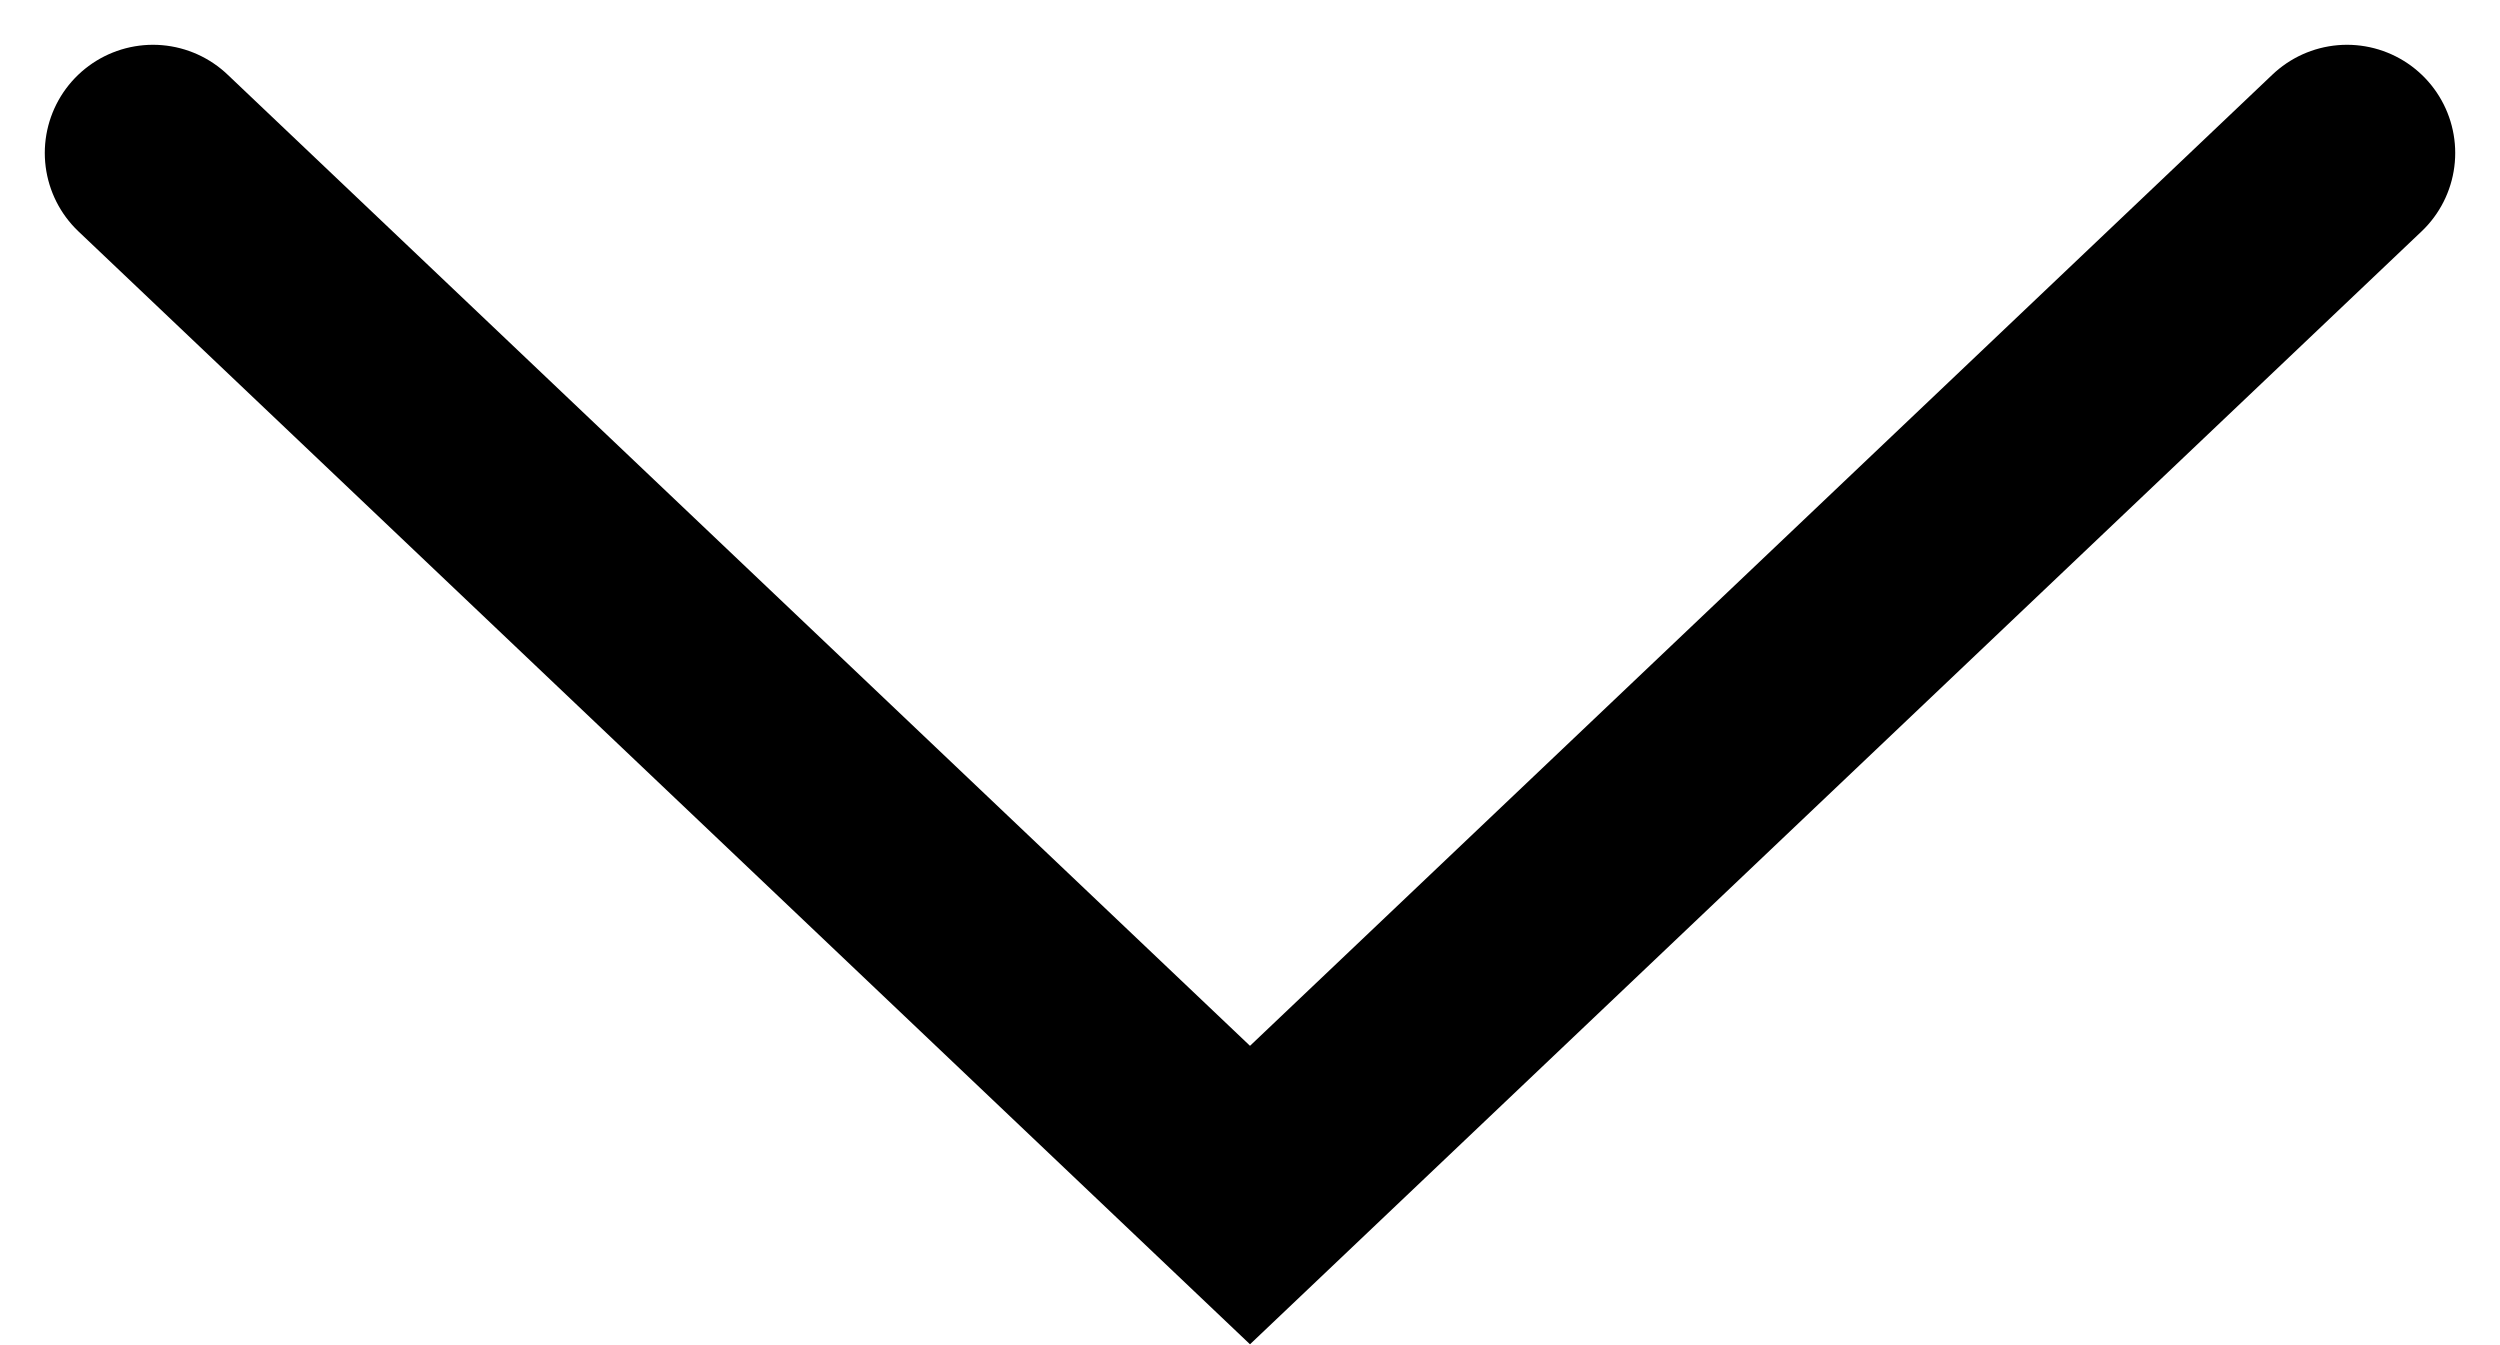
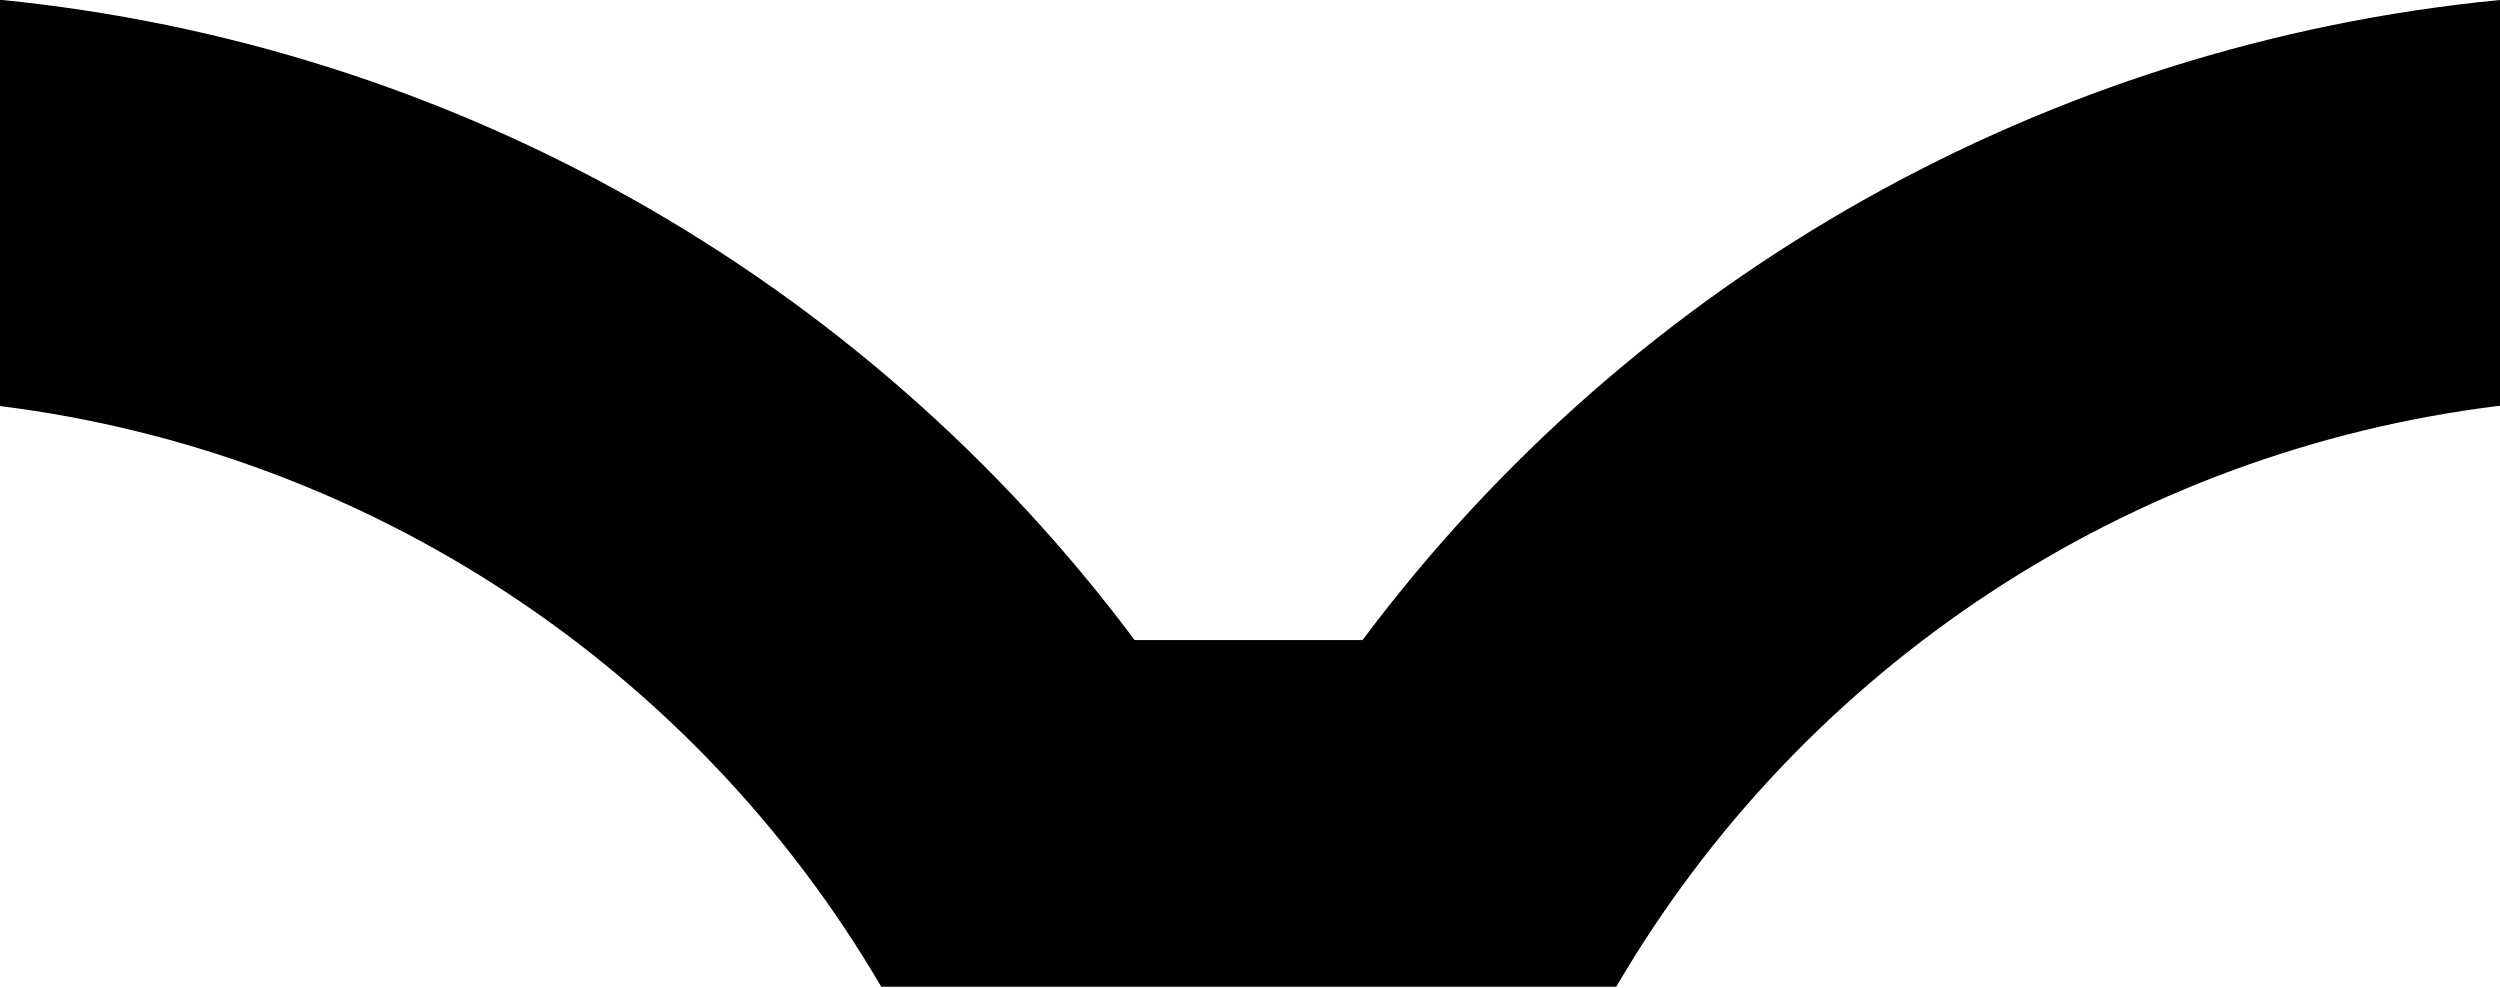
- <svg xmlns="http://www.w3.org/2000/svg" width="16.244" height="8.734" viewBox="0 0 16.244 8.734" stroke="currentColor">
-   <path d="m0 0 7.128 6.771L14.256 0" transform="translate(.994 .994)" style="fill:none;stroke-linecap:round;stroke-width:1.406px" />
+ <svg xmlns="http://www.w3.org/2000/svg" width="23.106" height="9.124" viewBox="0 0 23.106 9.124" fill="currentColor">
+   <path d="M1043.106 243.25V247a11 11 0 0 0-8.168 5.37h-6.793a11.025 11.025 0 0 0-8.145-5.367v-3.755a14.918 14.918 0 0 1 10.487 5.918h2.106a14.919 14.919 0 0 1 10.513-5.916z" transform="translate(-1020 -243.25)" />
</svg>
